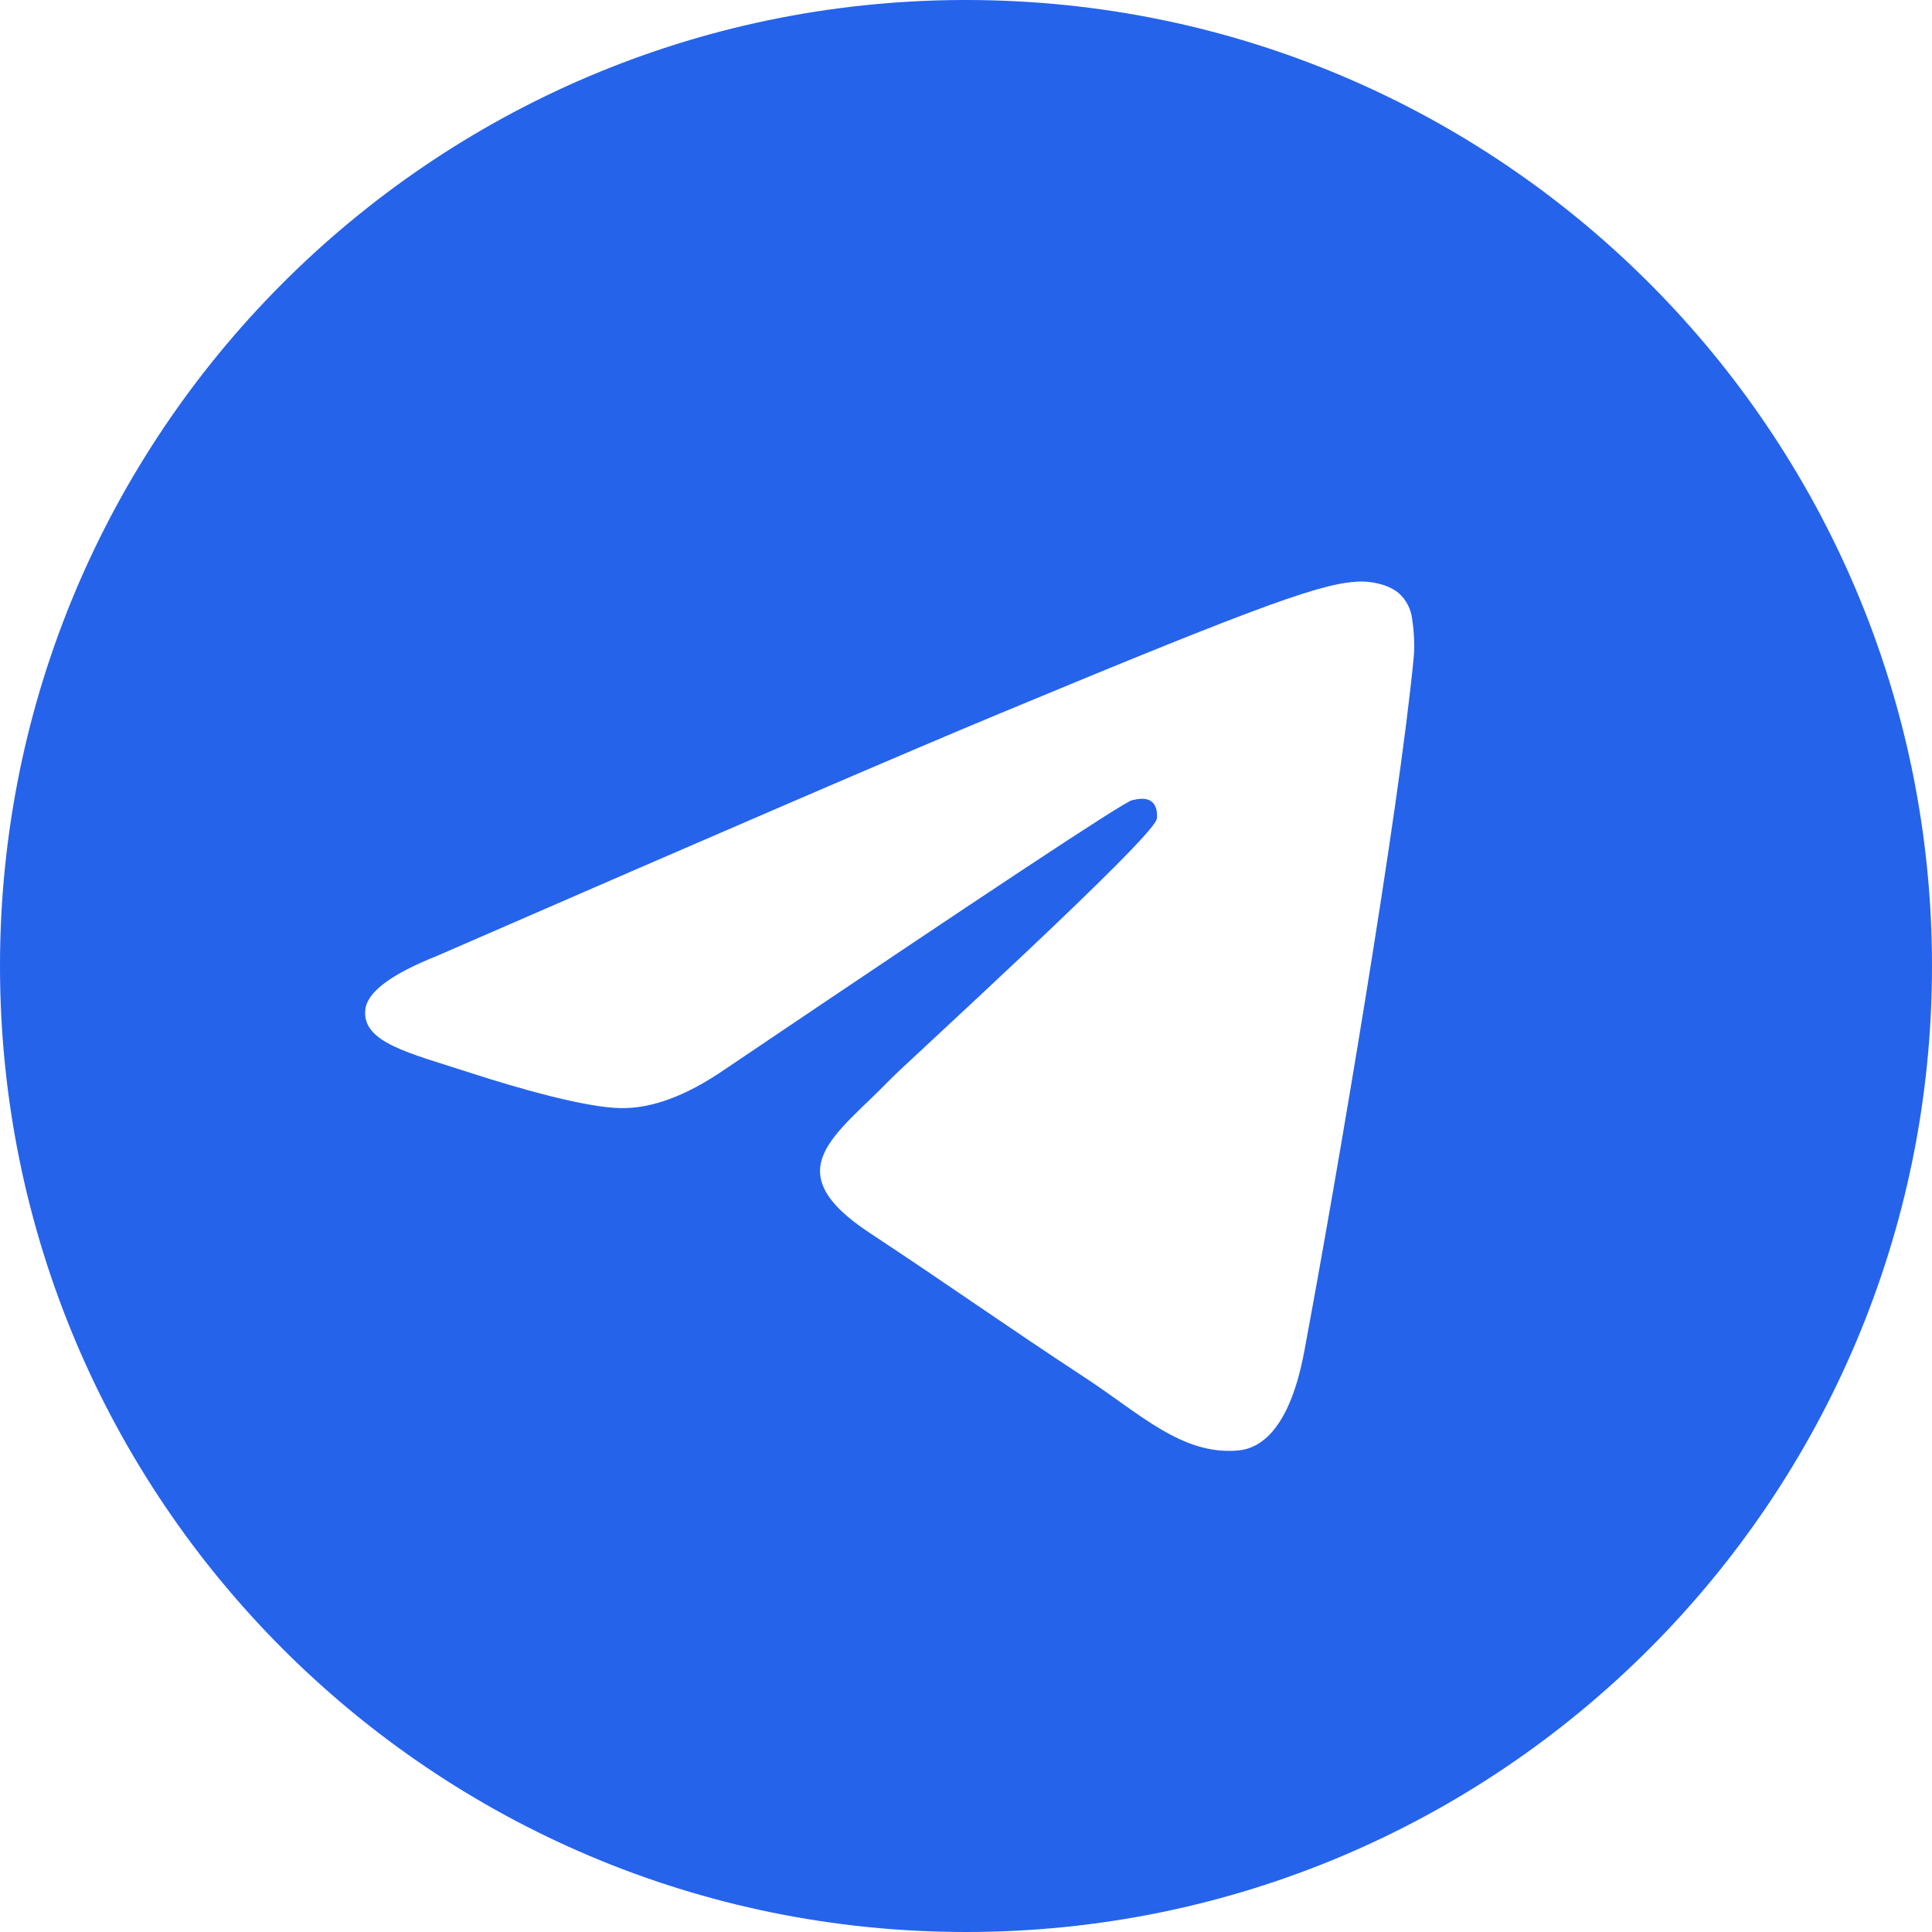
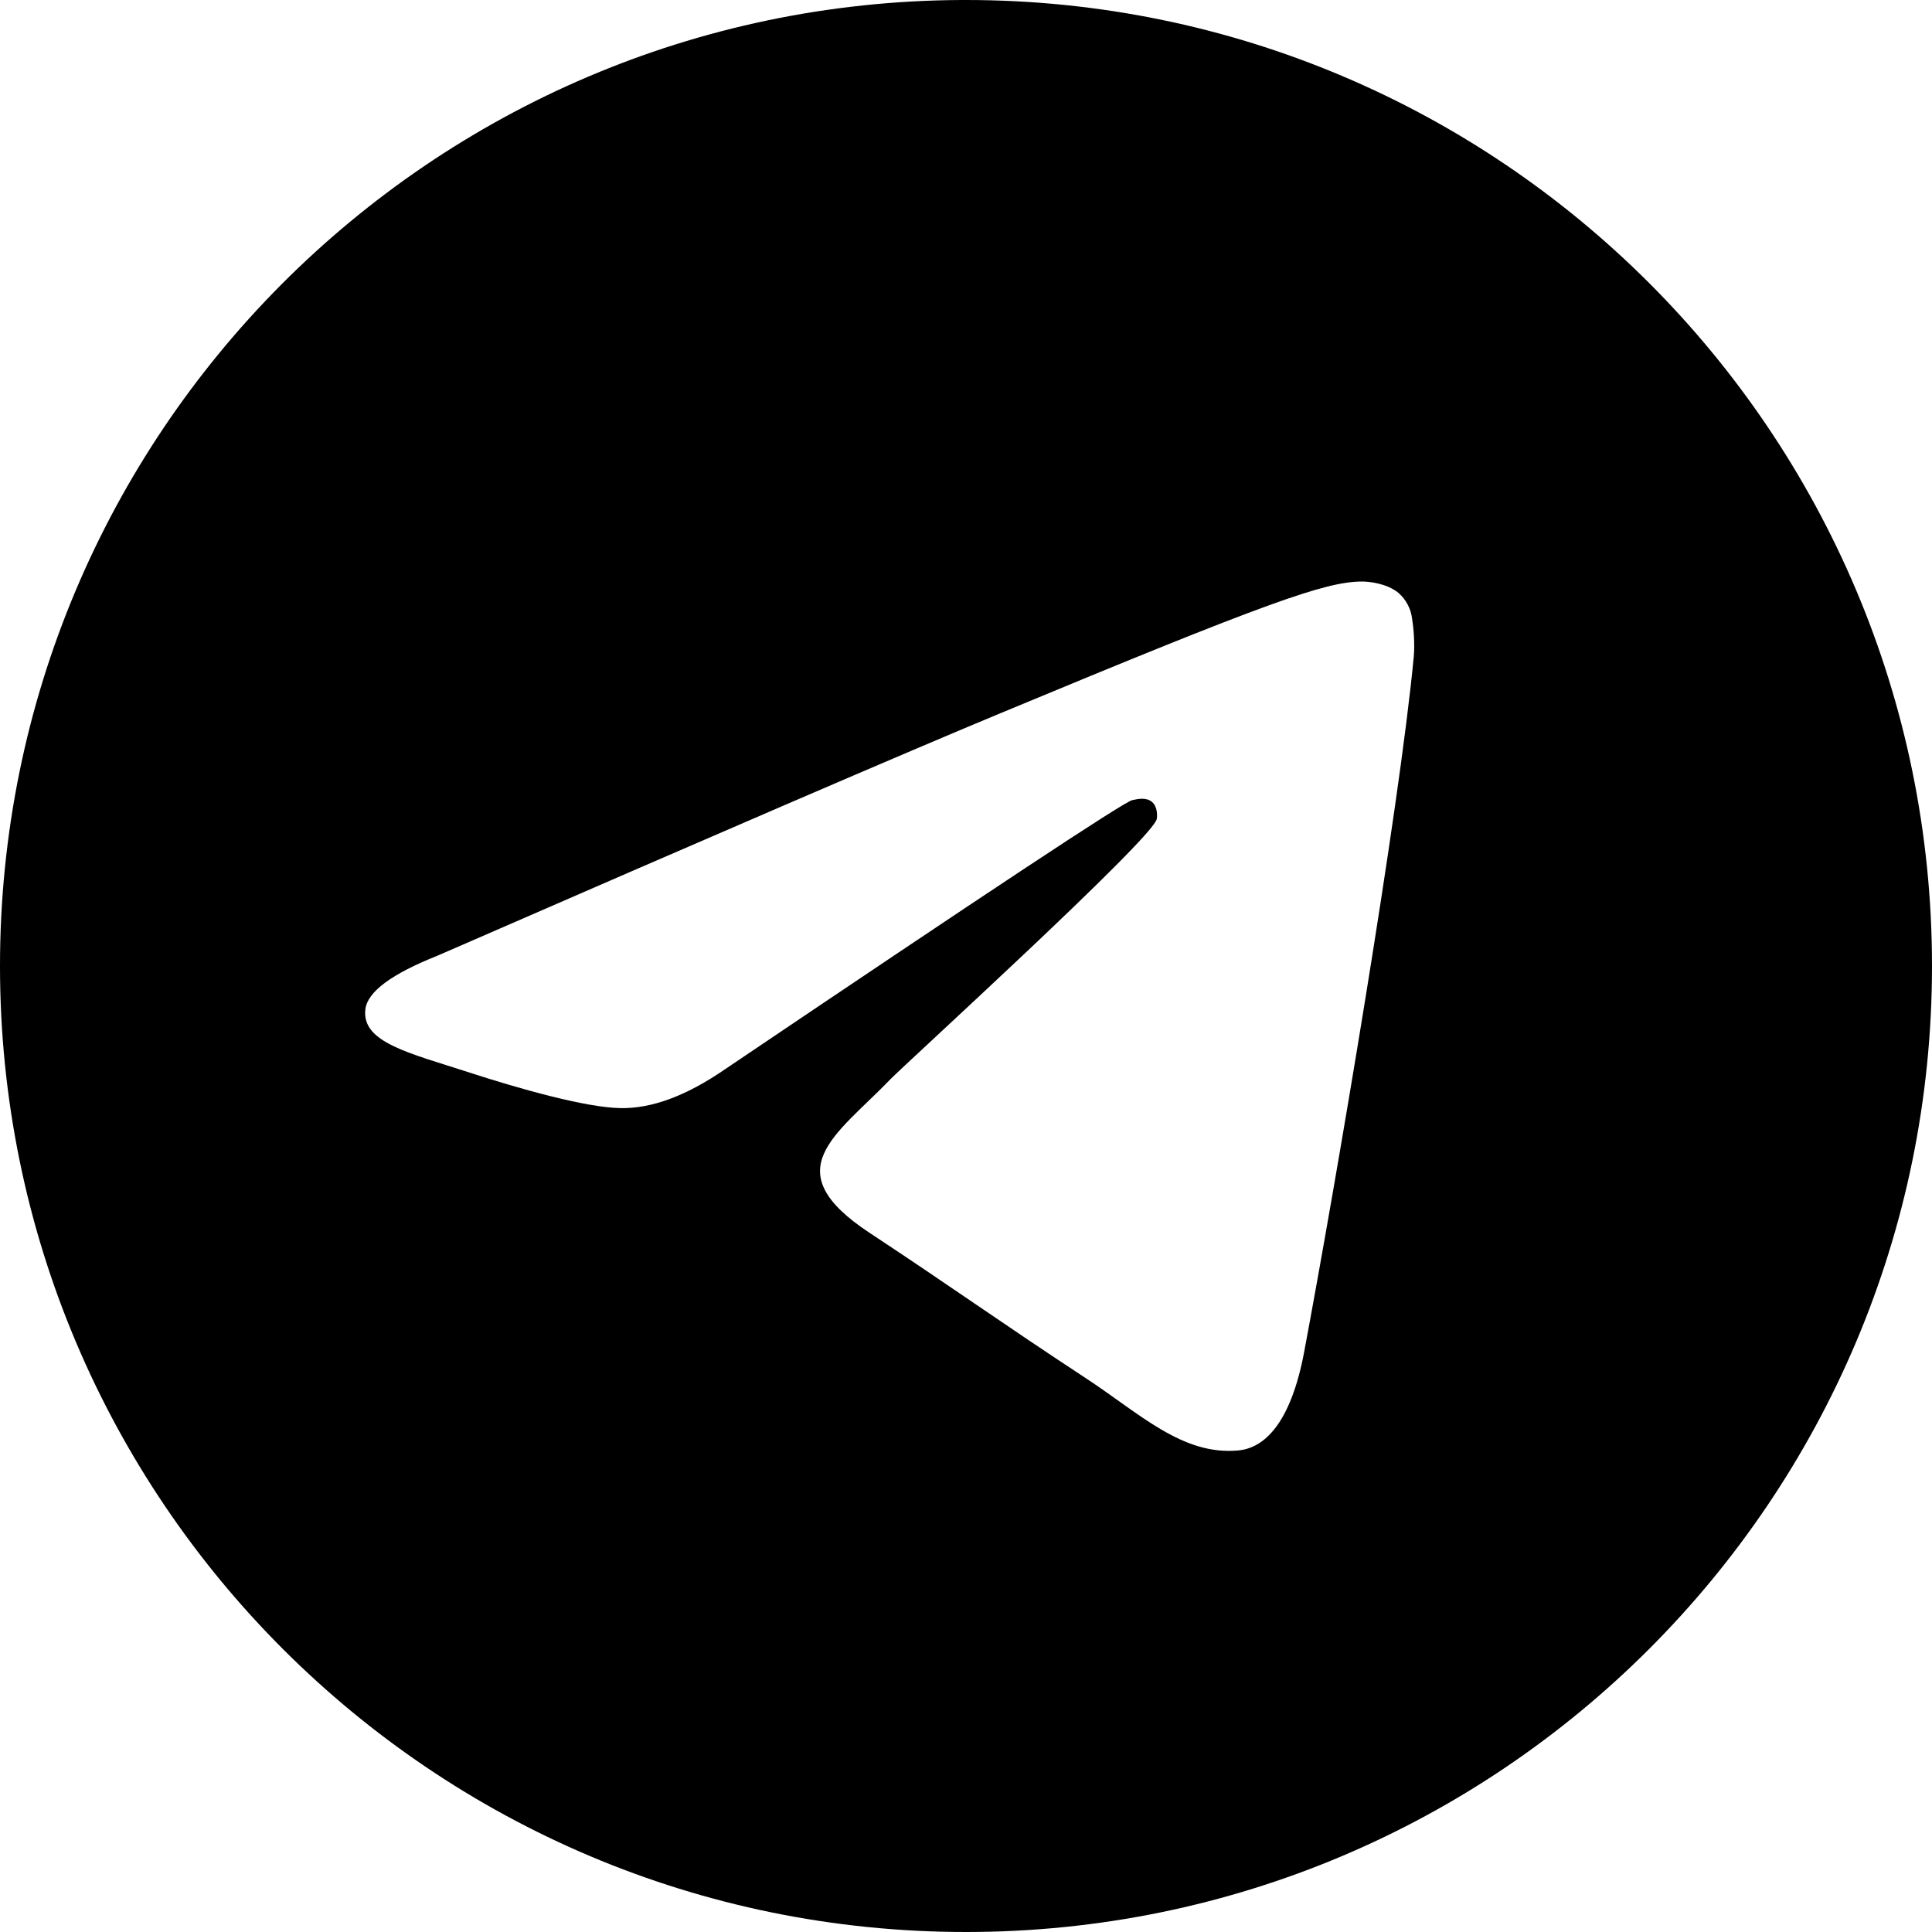
- <svg xmlns="http://www.w3.org/2000/svg" viewBox="0 0 24 24" fill="#2563eb">
+ <svg xmlns="http://www.w3.org/2000/svg" viewBox="0 0 24 24" fill="currentColor">
  <path d="M11.944 0A12 12 0 0 0 0 12a12 12 0 0 0 12 12 12 12 0 0 0 12-12A12 12 0 0 0 12 0a12 12 0 0 0-.056 0zm4.962 7.224c.1-.002.321.023.465.14a.506.506 0 0 1 .171.325c.016.093.036.306.02.472-.18 1.898-.962 6.502-1.36 8.627-.168.9-.499 1.201-.82 1.23-.696.065-1.225-.46-1.9-.902-1.056-.693-1.653-1.124-2.678-1.8-1.185-.78-.417-1.21.258-1.91.177-.184 3.247-2.977 3.307-3.23.007-.032.014-.15-.056-.212s-.174-.041-.249-.024c-.106.024-1.793 1.14-5.061 3.345-.48.33-.913.49-1.302.48-.428-.008-1.252-.241-1.865-.44-.752-.245-1.349-.374-1.297-.789.027-.216.325-.437.893-.663 3.498-1.524 5.83-2.529 6.998-3.014 3.332-1.386 4.025-1.627 4.476-1.635z" />
</svg>
